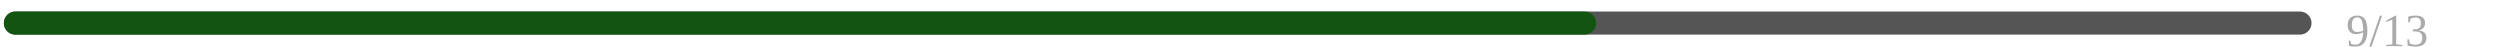
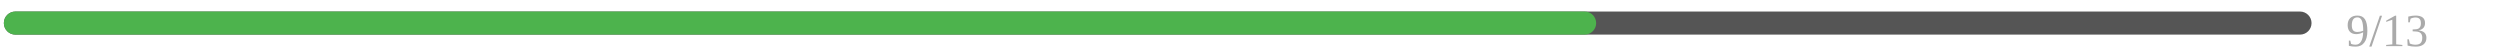
<svg xmlns="http://www.w3.org/2000/svg" width="650" height="12">
  <rect width="600" height="6" x="1" y="3" rx="3" ry="3" fill="#555" />
  <text x="610" y="12" textLength="30" fill="#AAA" lengthAdjust="">9/13</text>
-   <rect width="414" height="6" x="1" y="3" rx="3" ry="3" fill="#151" />
+   <rect width="414" height="6" x="1" y="3" rx="3" ry="3" fill="hsl(120 40% 50%)" />
</svg>
